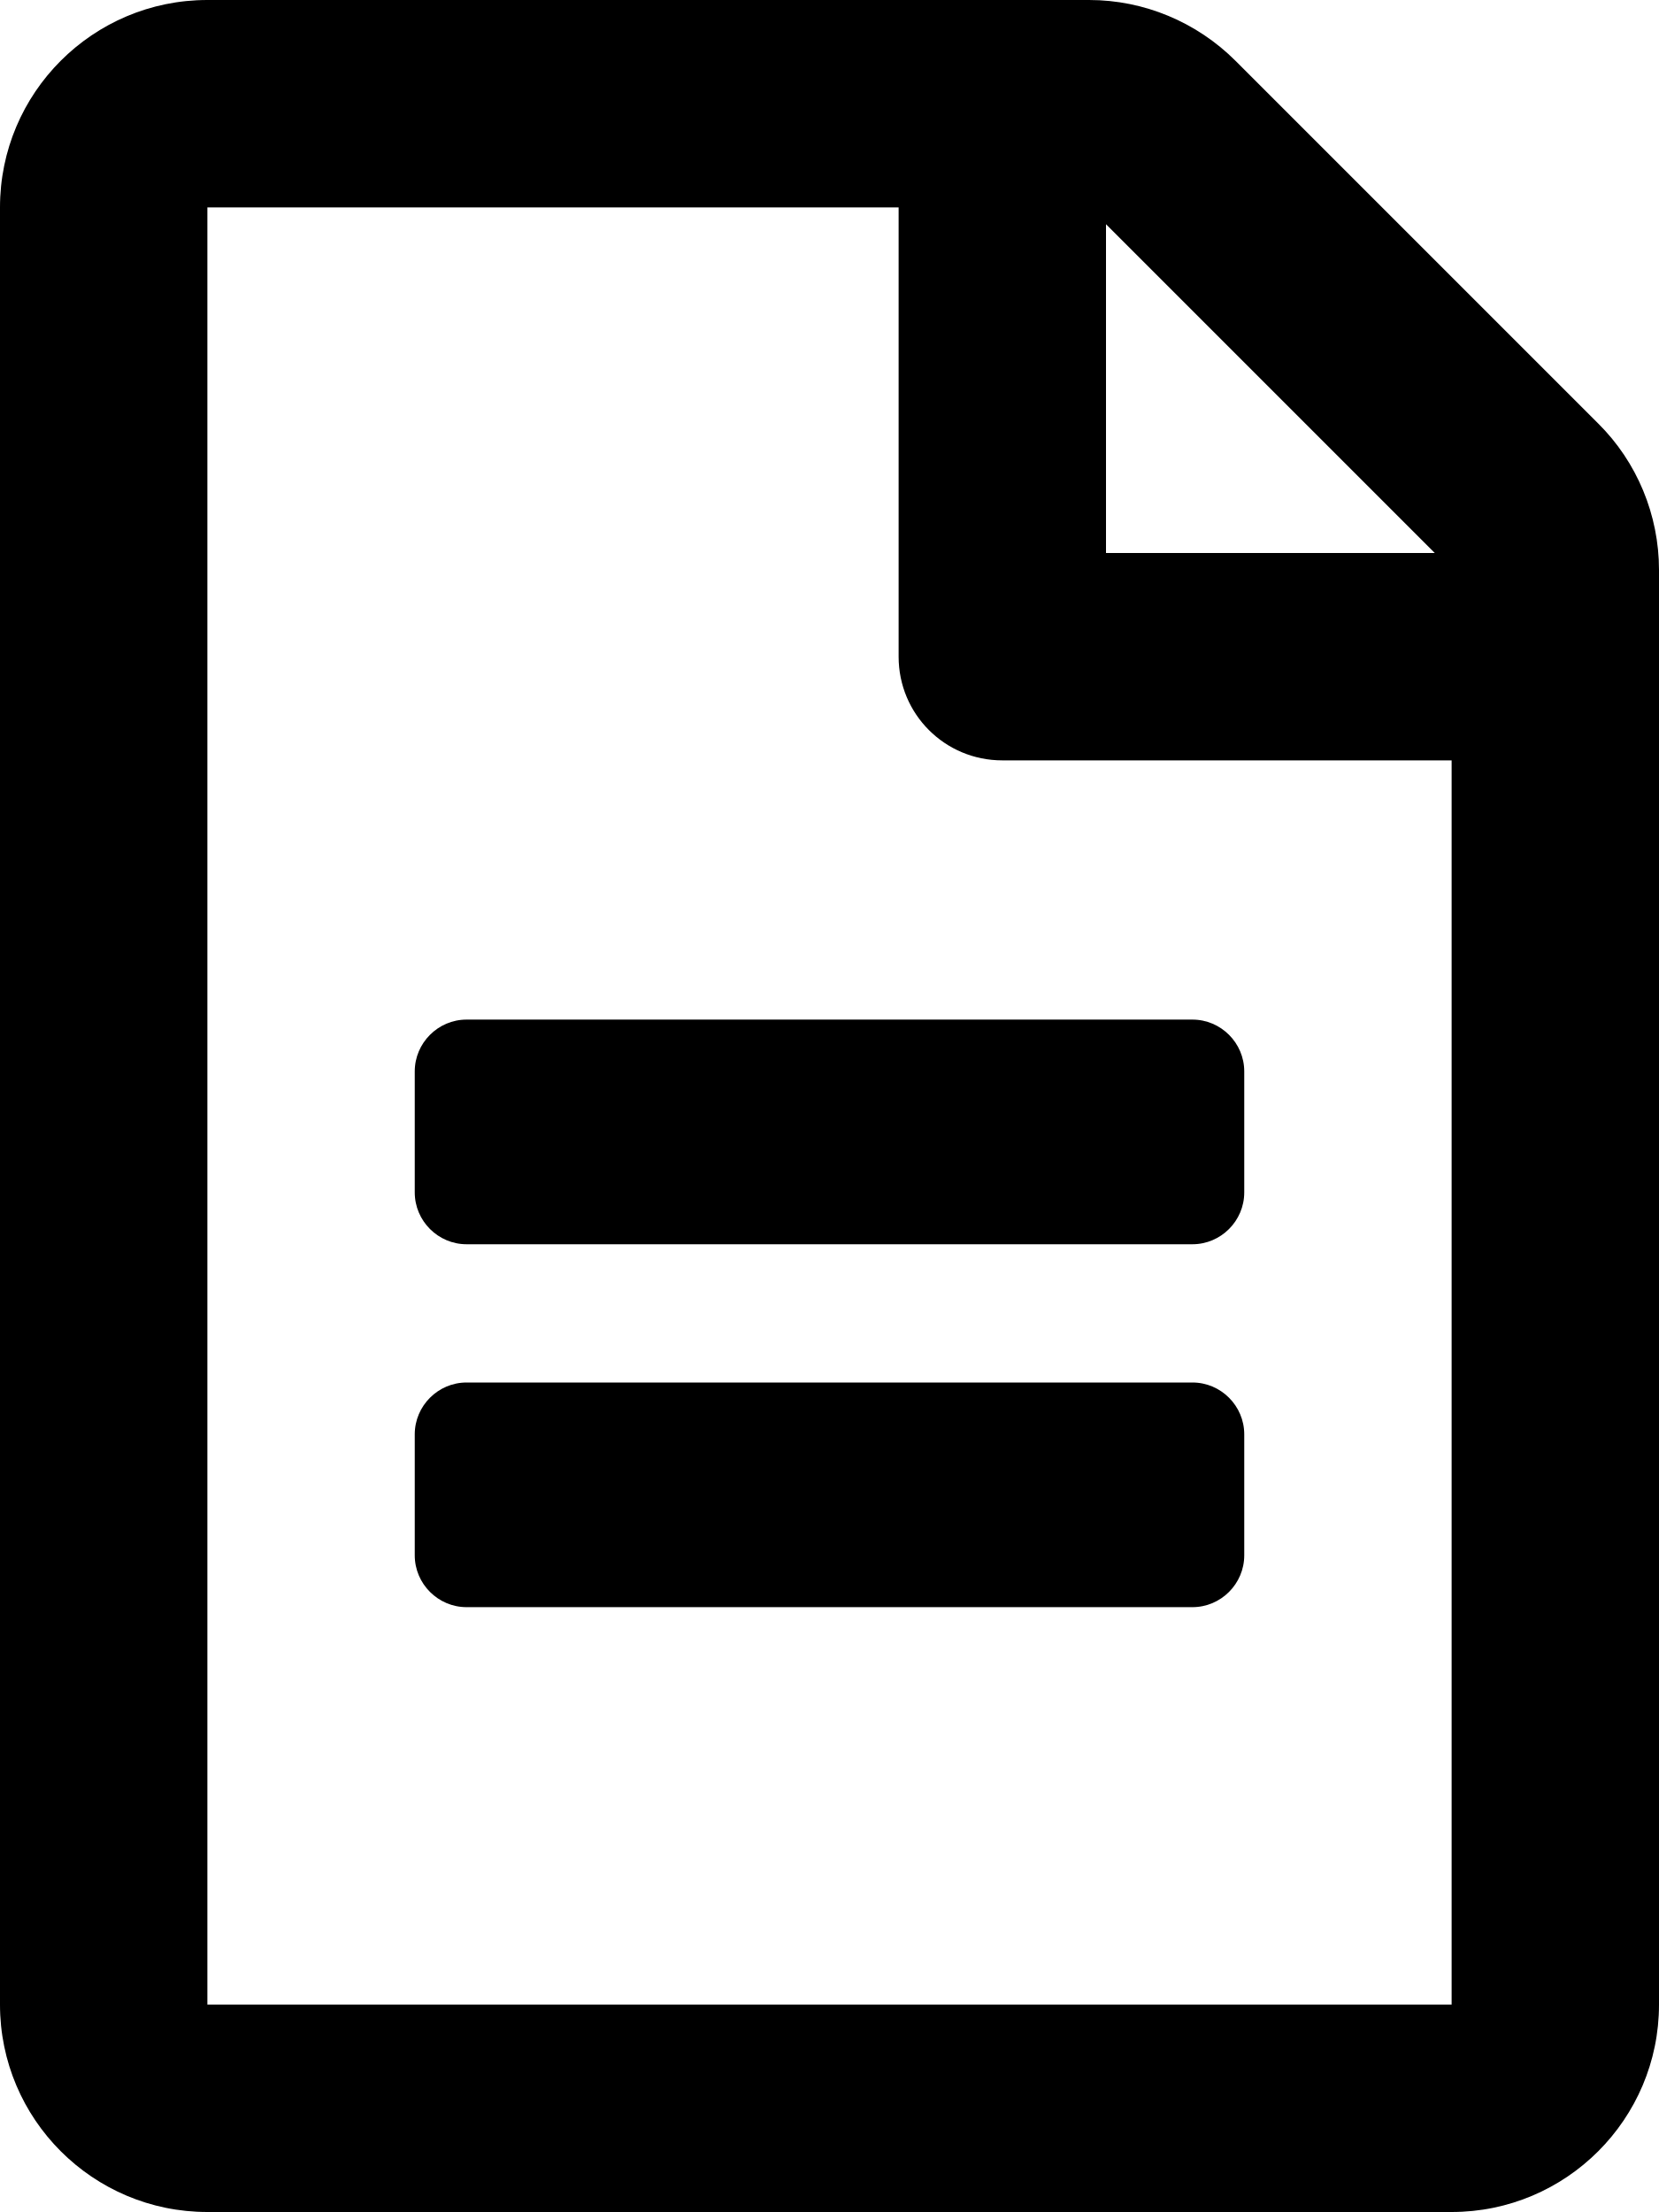
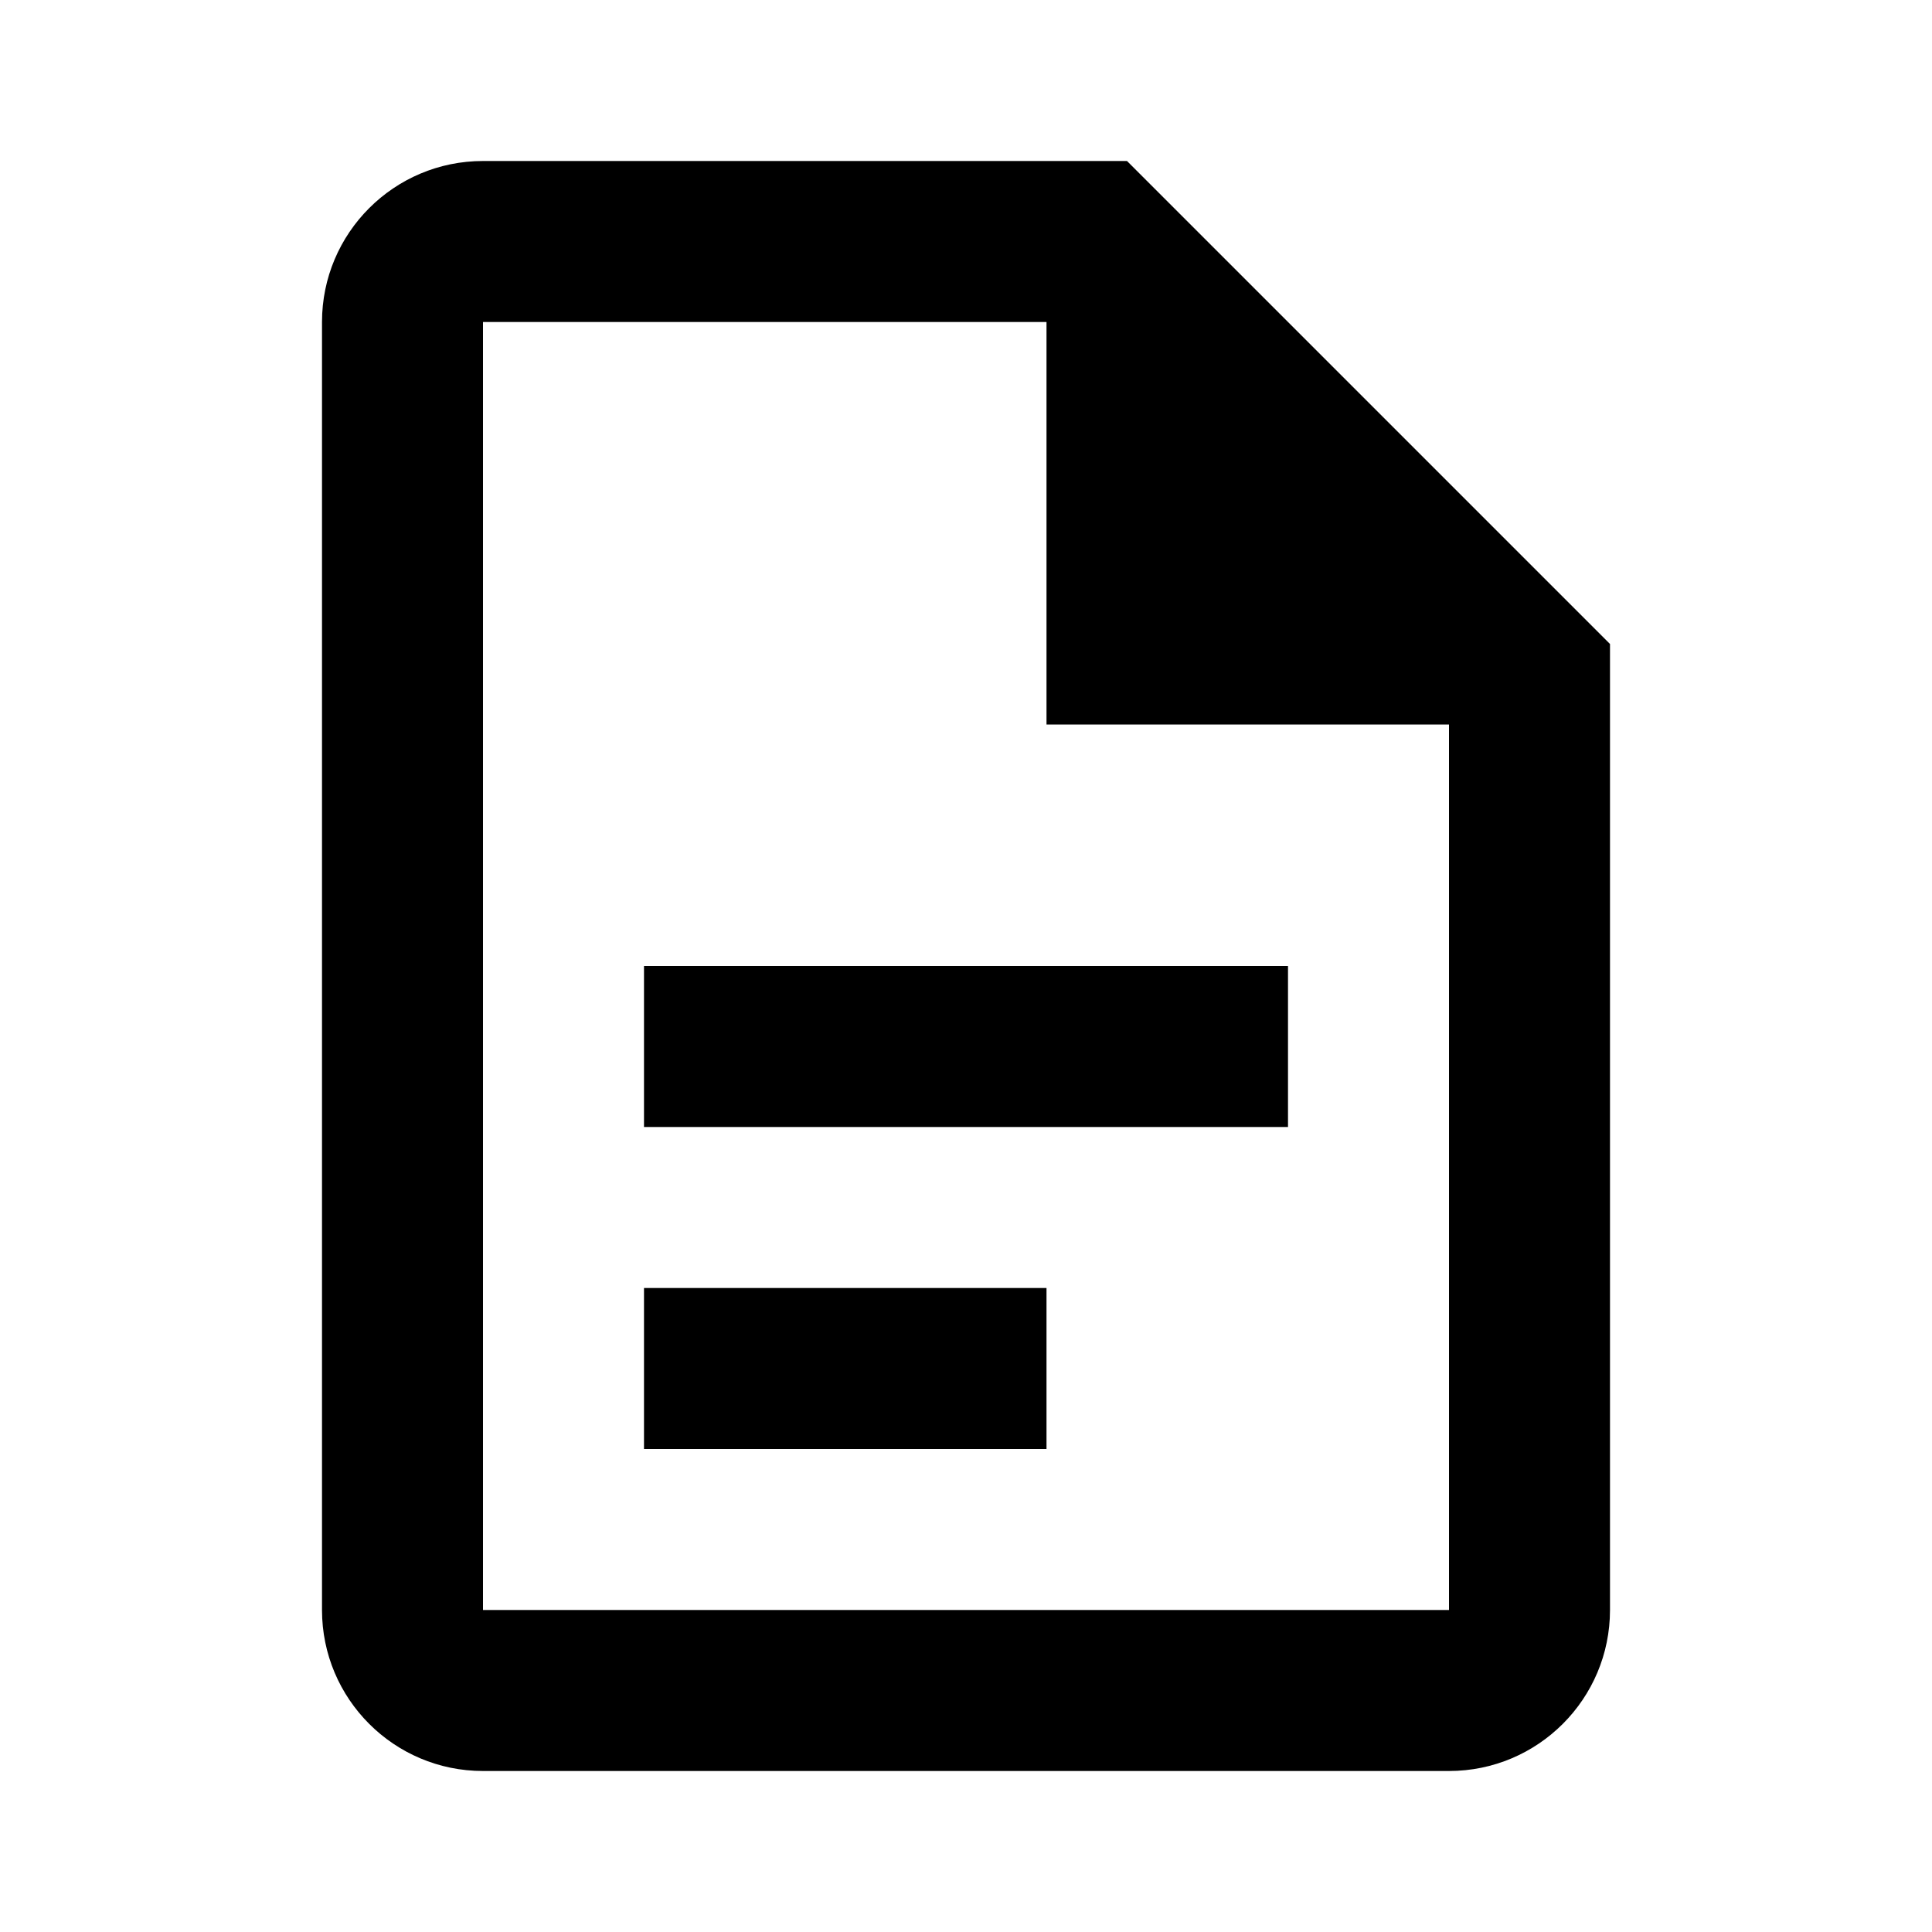
- <svg xmlns="http://www.w3.org/2000/svg" aria-hidden="true" focusable="false" data-prefix="far" data-icon="file-alt" class="svg-inline--fa fa-file-alt fa-w-12" role="img" viewBox="0 0 384 512">
-   <path fill="currentColor" d="M288 248v28c0 6.6-5.4 12-12 12H108c-6.6 0-12-5.4-12-12v-28c0-6.6 5.4-12 12-12h168c6.6 0 12 5.4 12 12zm-12 72H108c-6.6 0-12 5.4-12 12v28c0 6.6 5.4 12 12 12h168c6.6 0 12-5.4 12-12v-28c0-6.6-5.4-12-12-12zm108-188.1V464c0 26.5-21.5 48-48 48H48c-26.5 0-48-21.5-48-48V48C0 21.5 21.5 0 48 0h204.1C264.8 0 277 5.1 286 14.1L369.9 98c9 8.9 14.1 21.2 14.1 33.9zm-128-80V128h76.1L256 51.9zM336 464V176H232c-13.3 0-24-10.7-24-24V48H48v416h288z" />
+ <svg xmlns="http://www.w3.org/2000/svg" version="1.1" width="24" height="24" viewBox="0 0 24 24">
+   <path d="M6,2A2,2 0 0,0 4,4V20A2,2 0 0,0 6,22H18A2,2 0 0,0 20,20V8L14,2H6M6,4H13V9H18V20H6V4M8,12V14H16V12H8M8,16V18H13V16H8Z" />
</svg>
